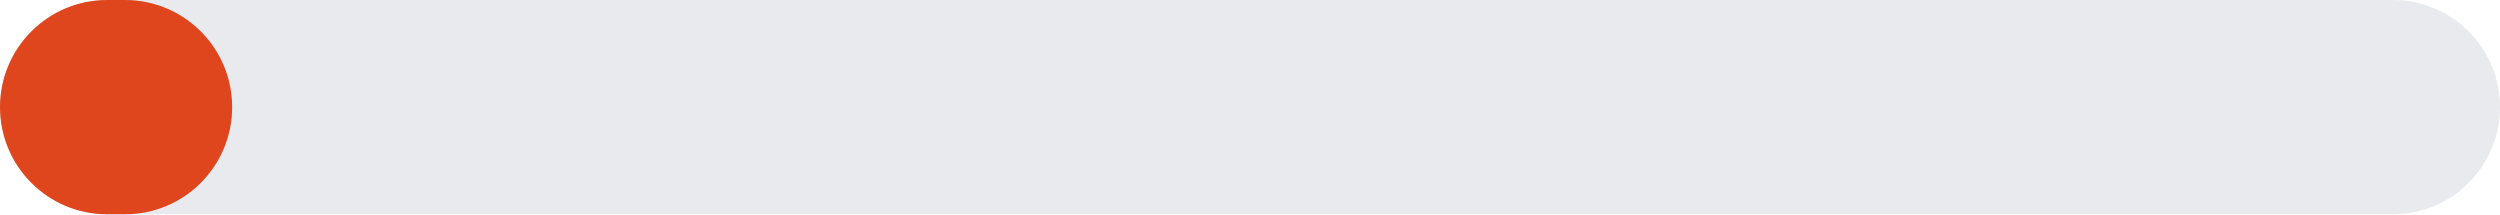
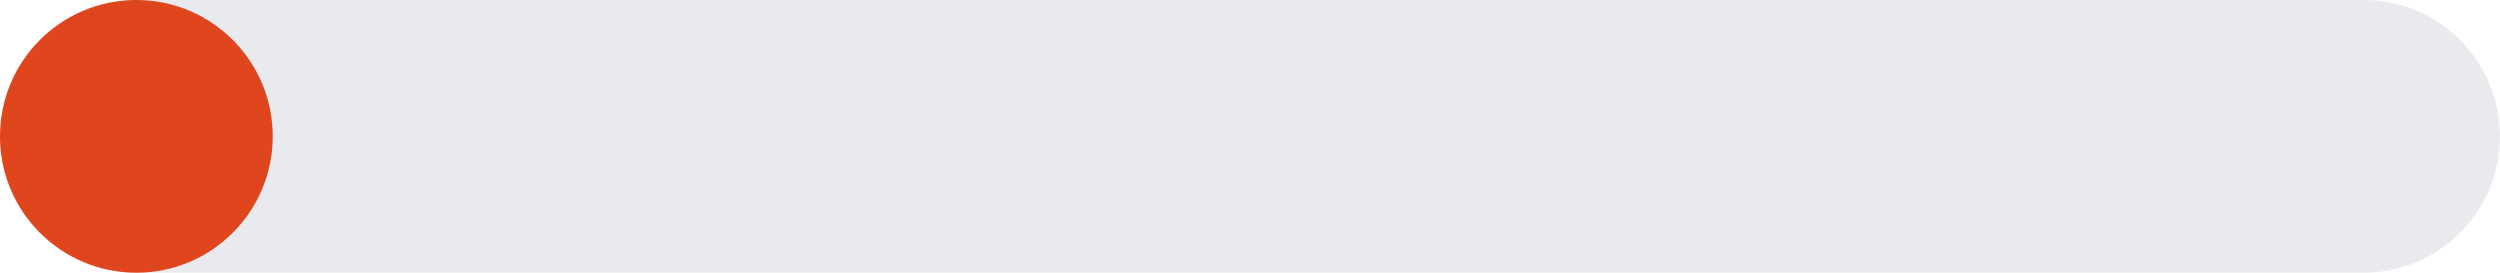
- <svg xmlns="http://www.w3.org/2000/svg" width="140" height="12" viewBox="0 0 140 12">
-   <rect width="140" height="12" rx="6" fill="#e8eaed" />
-   <rect width="13" height="12" rx="6" fill="#df461e" />
+ <svg xmlns="http://www.w3.org/2000/svg" width="110" height="12" viewBox="0 0 110 12">
+   <rect width="110" height="12" rx="6" fill="#e8eaed" />
+   <rect width="12" height="12" rx="6" fill="#df461e" />
</svg>
